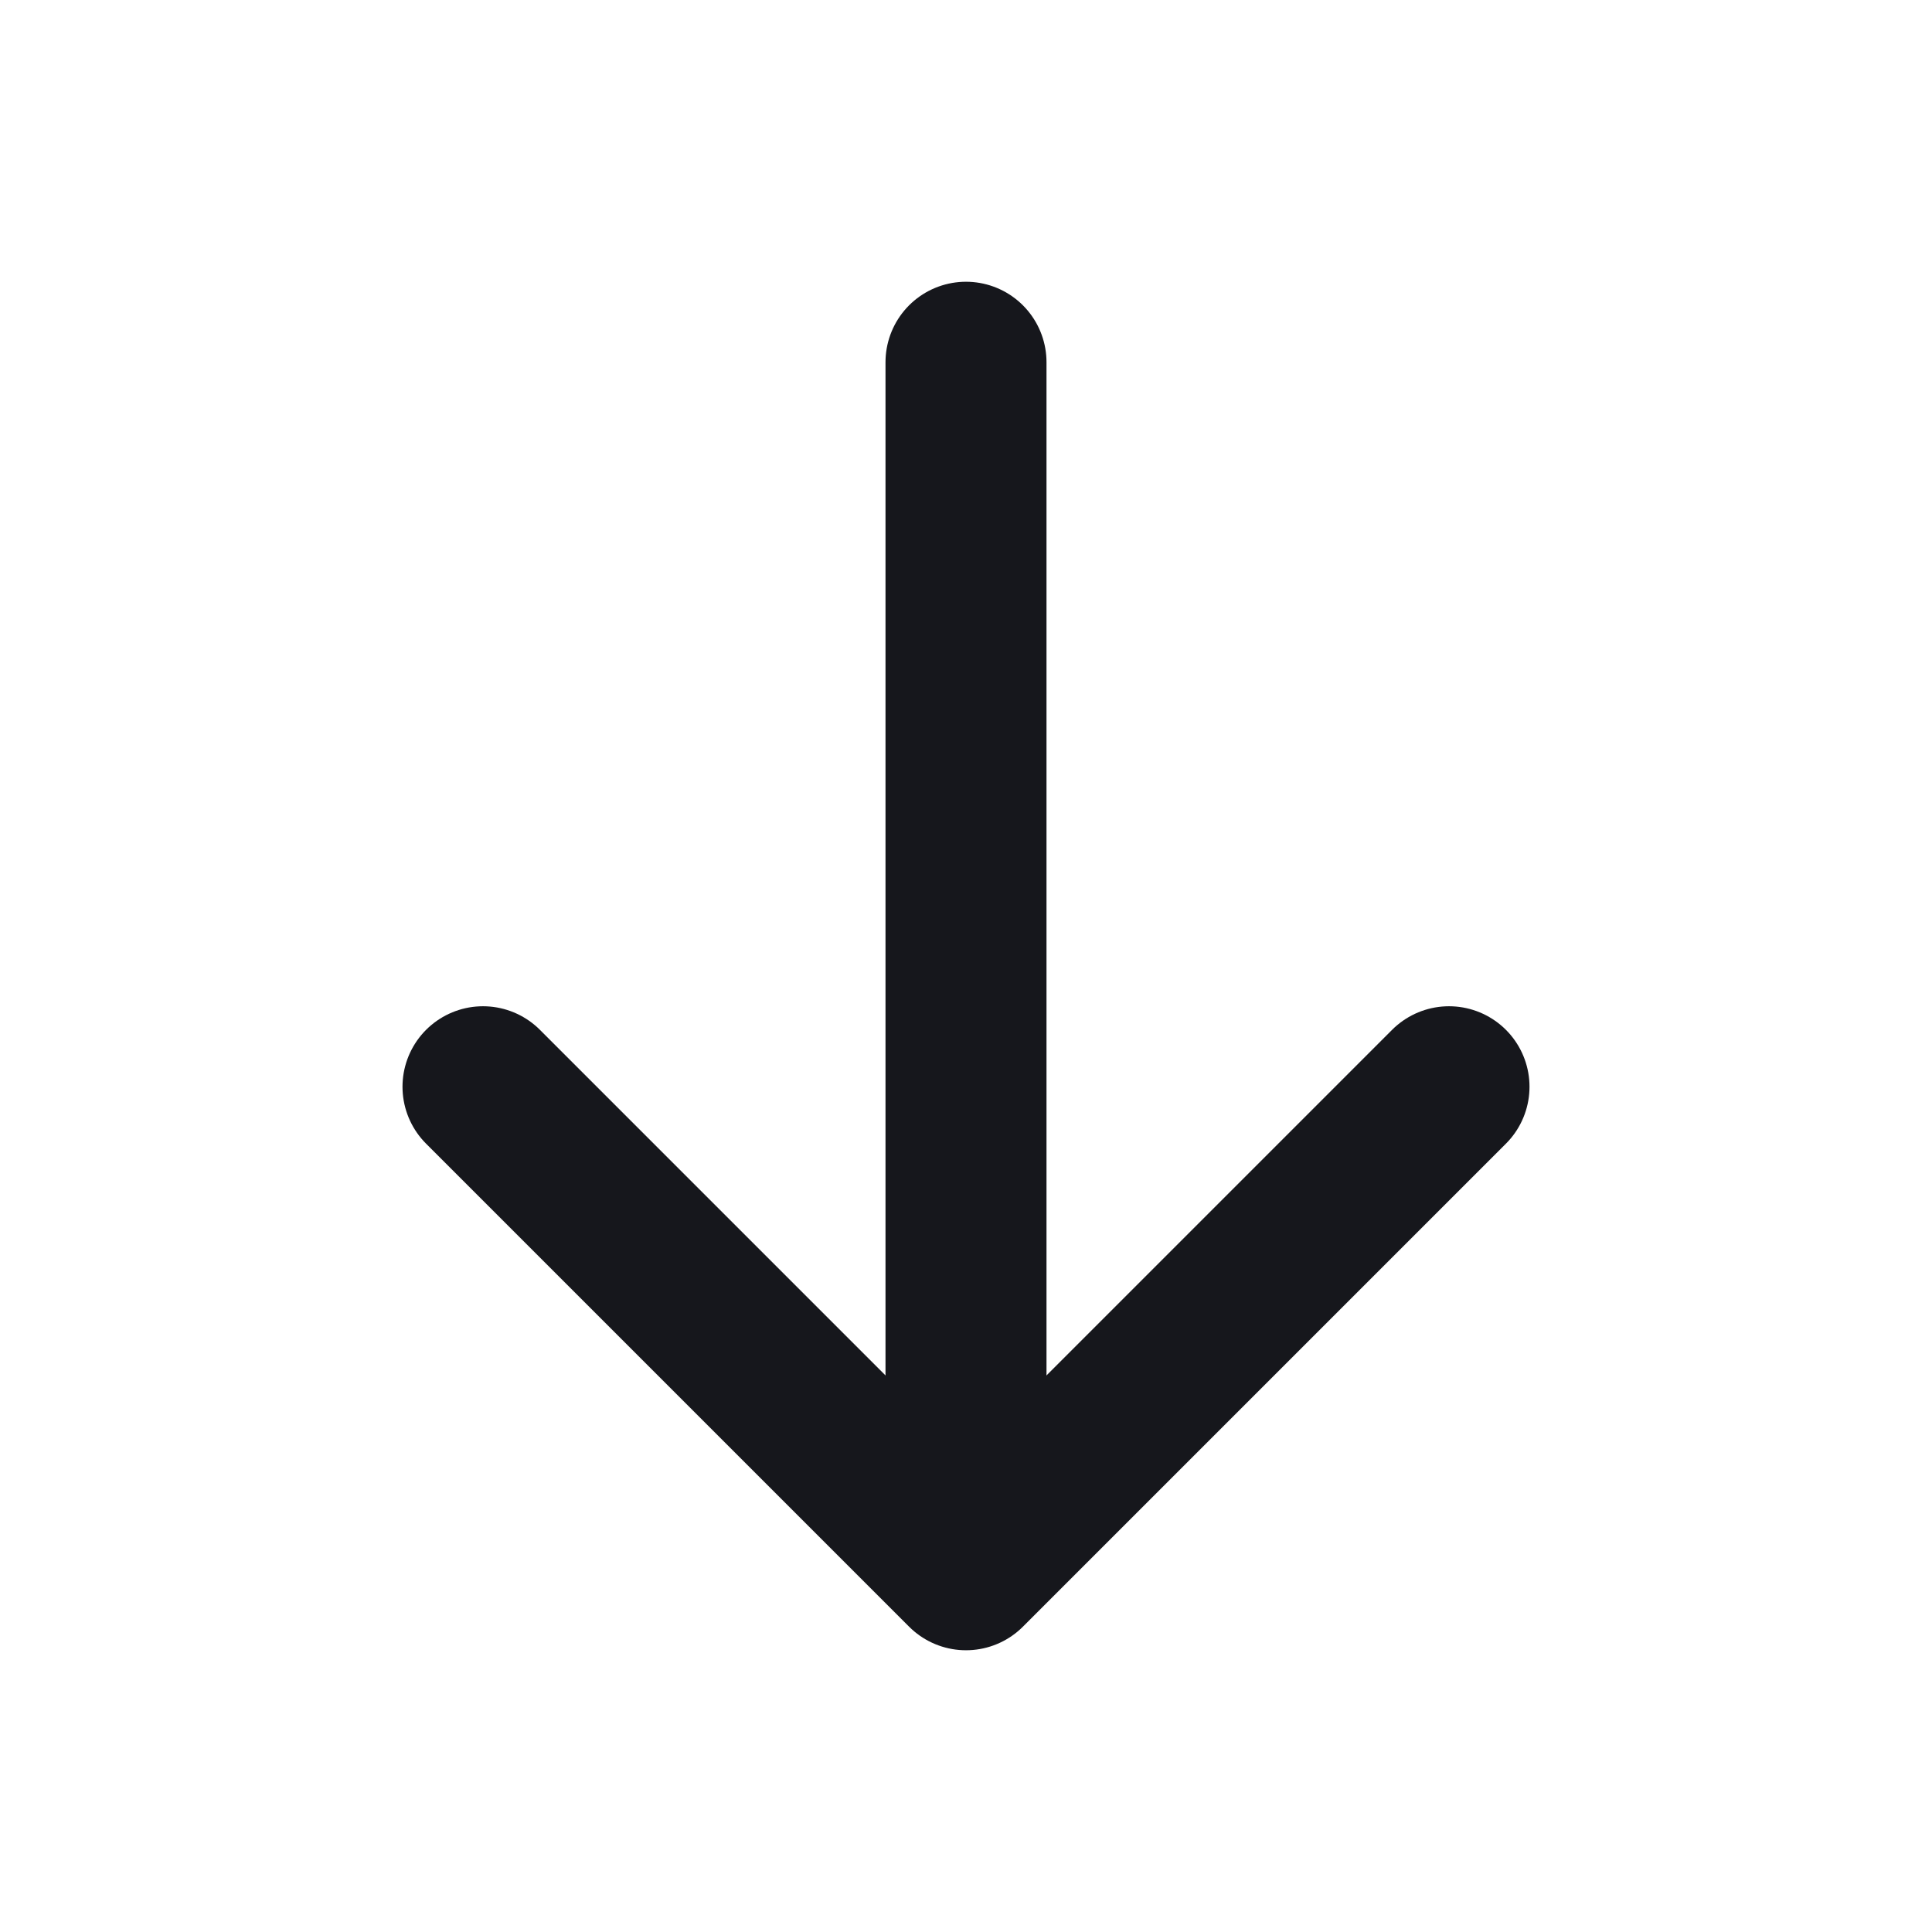
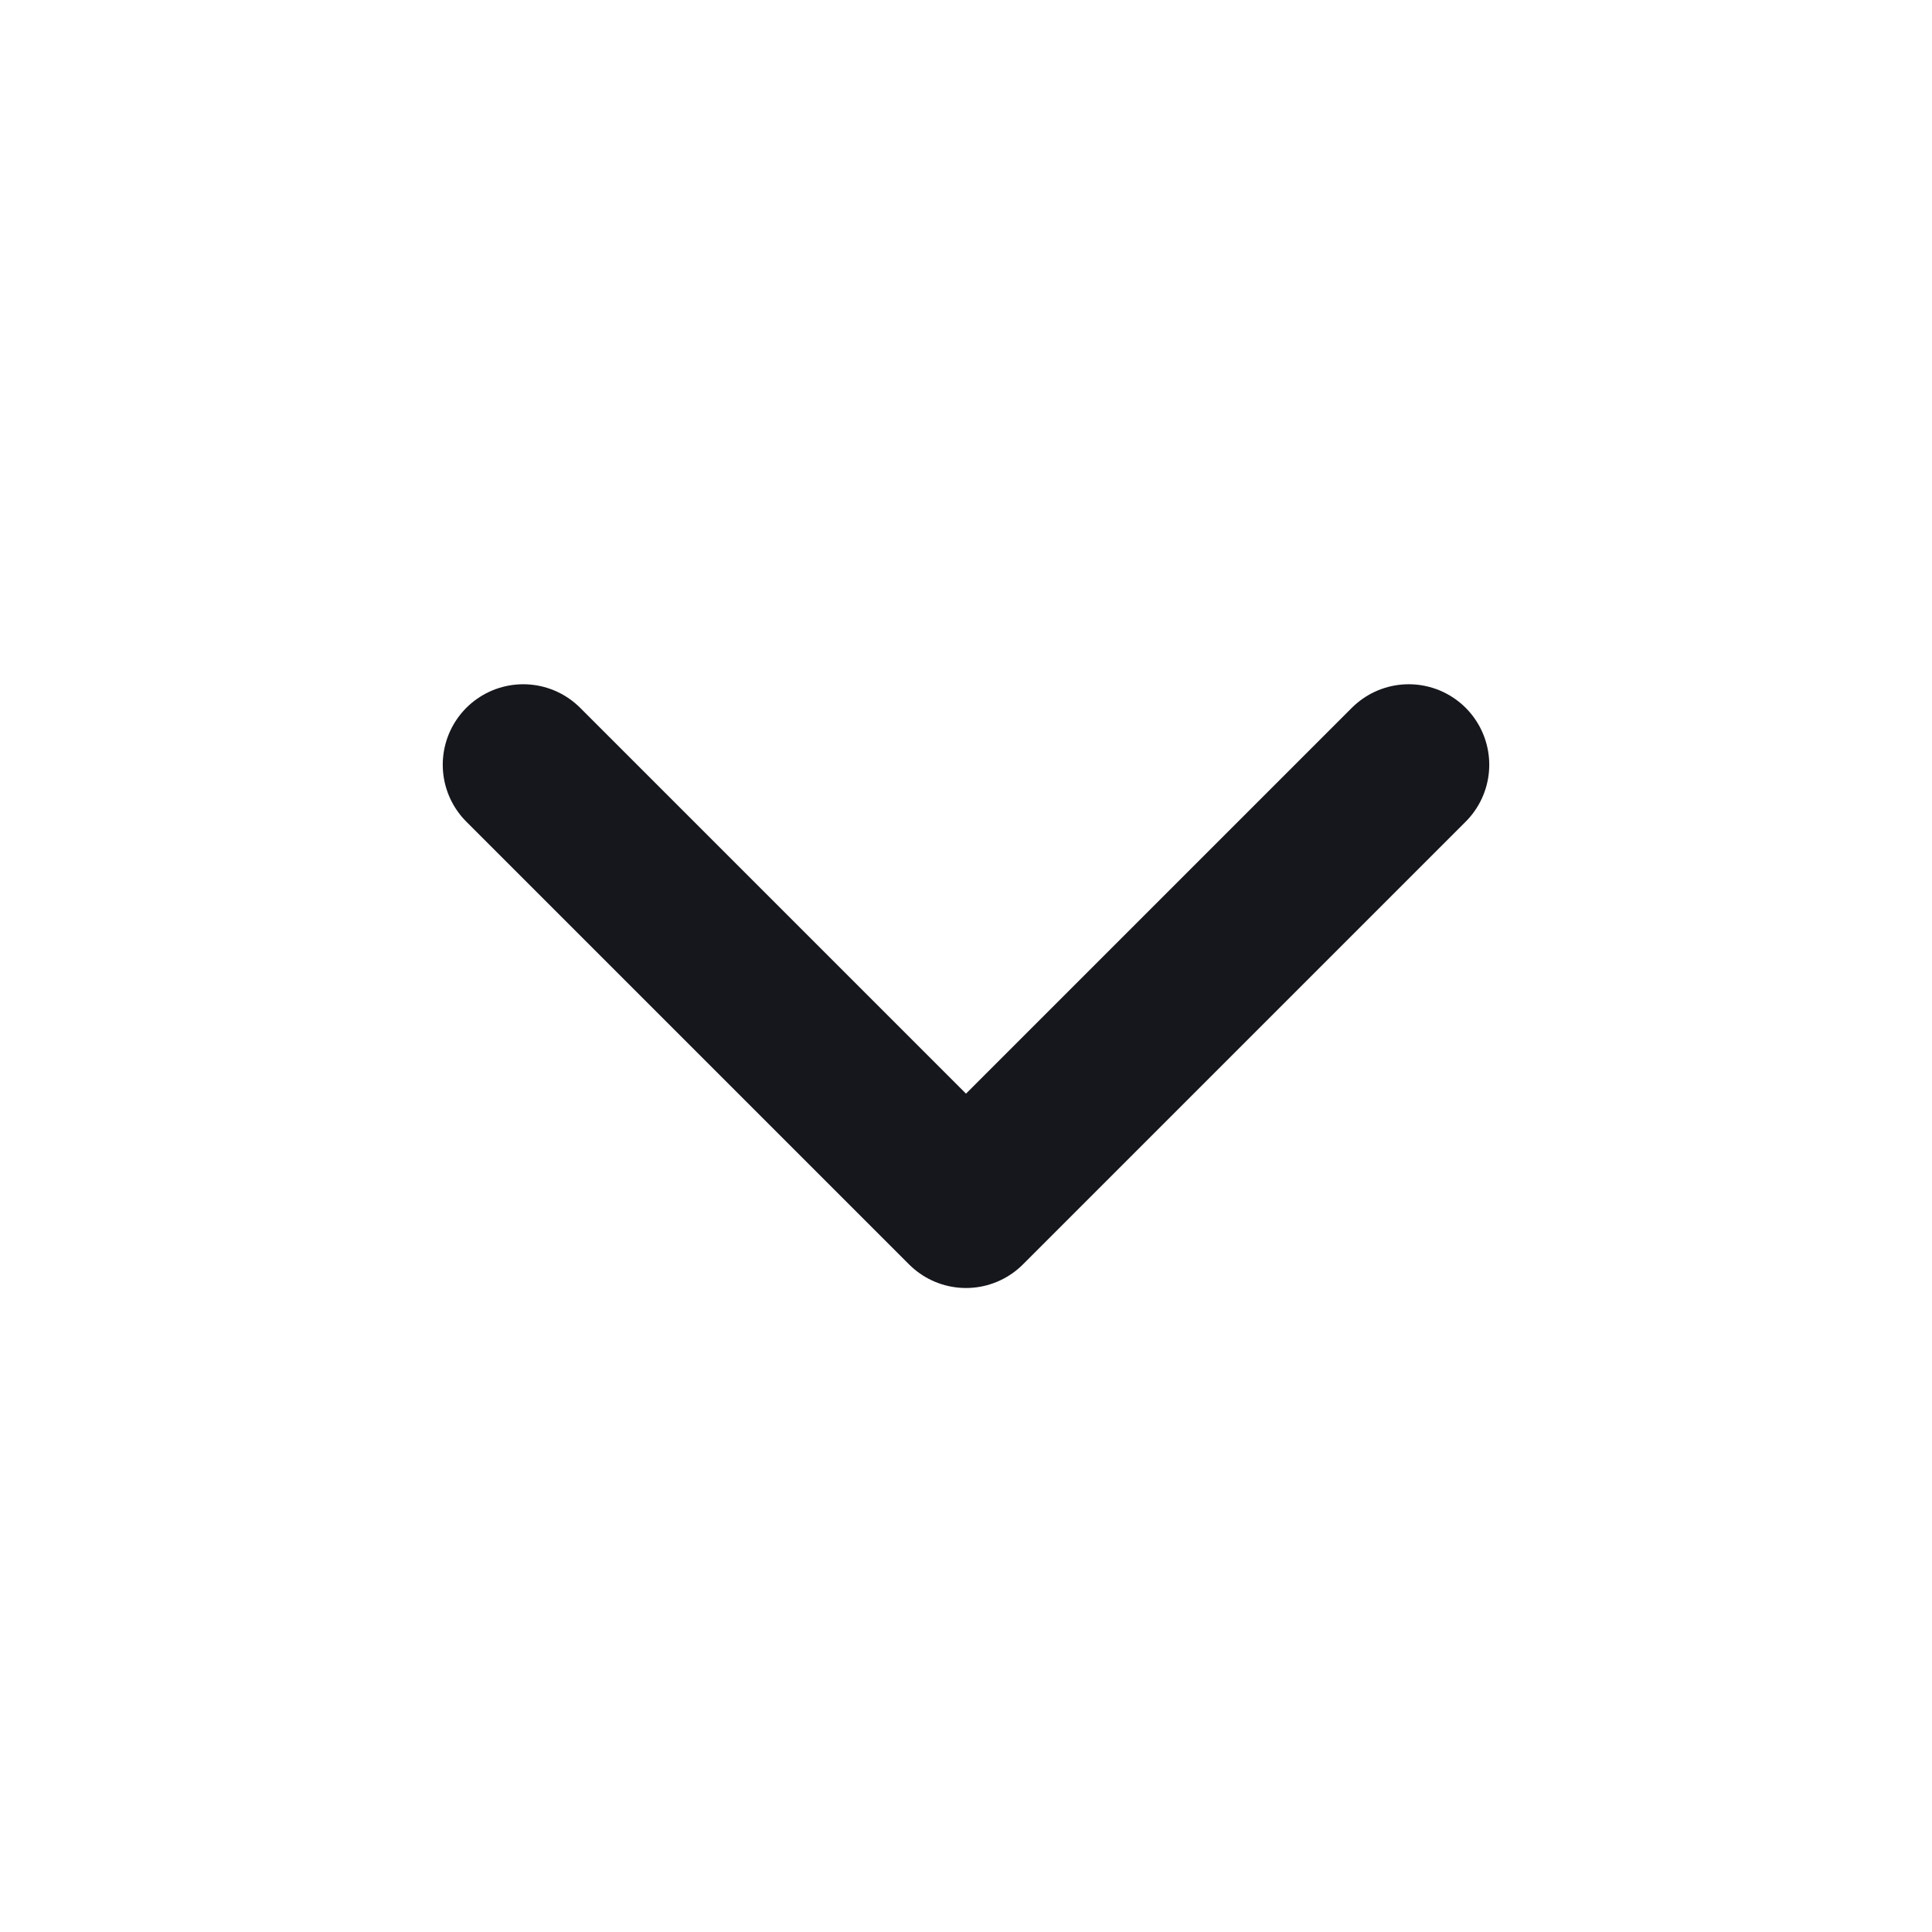
<svg xmlns="http://www.w3.org/2000/svg" width="24" height="24" viewBox="0 0 24 24">
  <style id="current-color-scheme" type="text/css">.ColorScheme-Text{color:#16171C;}.ColorScheme-Background{color:#F6F5F5;}.ColorScheme-Highlight{color:#DE2F3E;}.ColorScheme-ViewText{color:#16171C;}.ColorScheme-ViewBackground{color:#FFFFFF;}.ColorScheme-ButtonText{color:#16171C;}.ColorScheme-NegativeText{color:#C8213A;}.ColorScheme-PositiveText{color:#0E7A48;}.ColorScheme-NeutralText{color:#8F5600;}</style>
  <g class="ColorScheme-Text" fill="none" stroke="currentColor" stroke-width="2" stroke-linecap="round" stroke-linejoin="round">
-     <path d="M12 4.5V19" />
-     <path d="M6 13.5L12 19.5L18 13.5" />
+     <path d="m6.5 9.5 5.5 5.5 5.5-5.5" />
  </g>
</svg>
